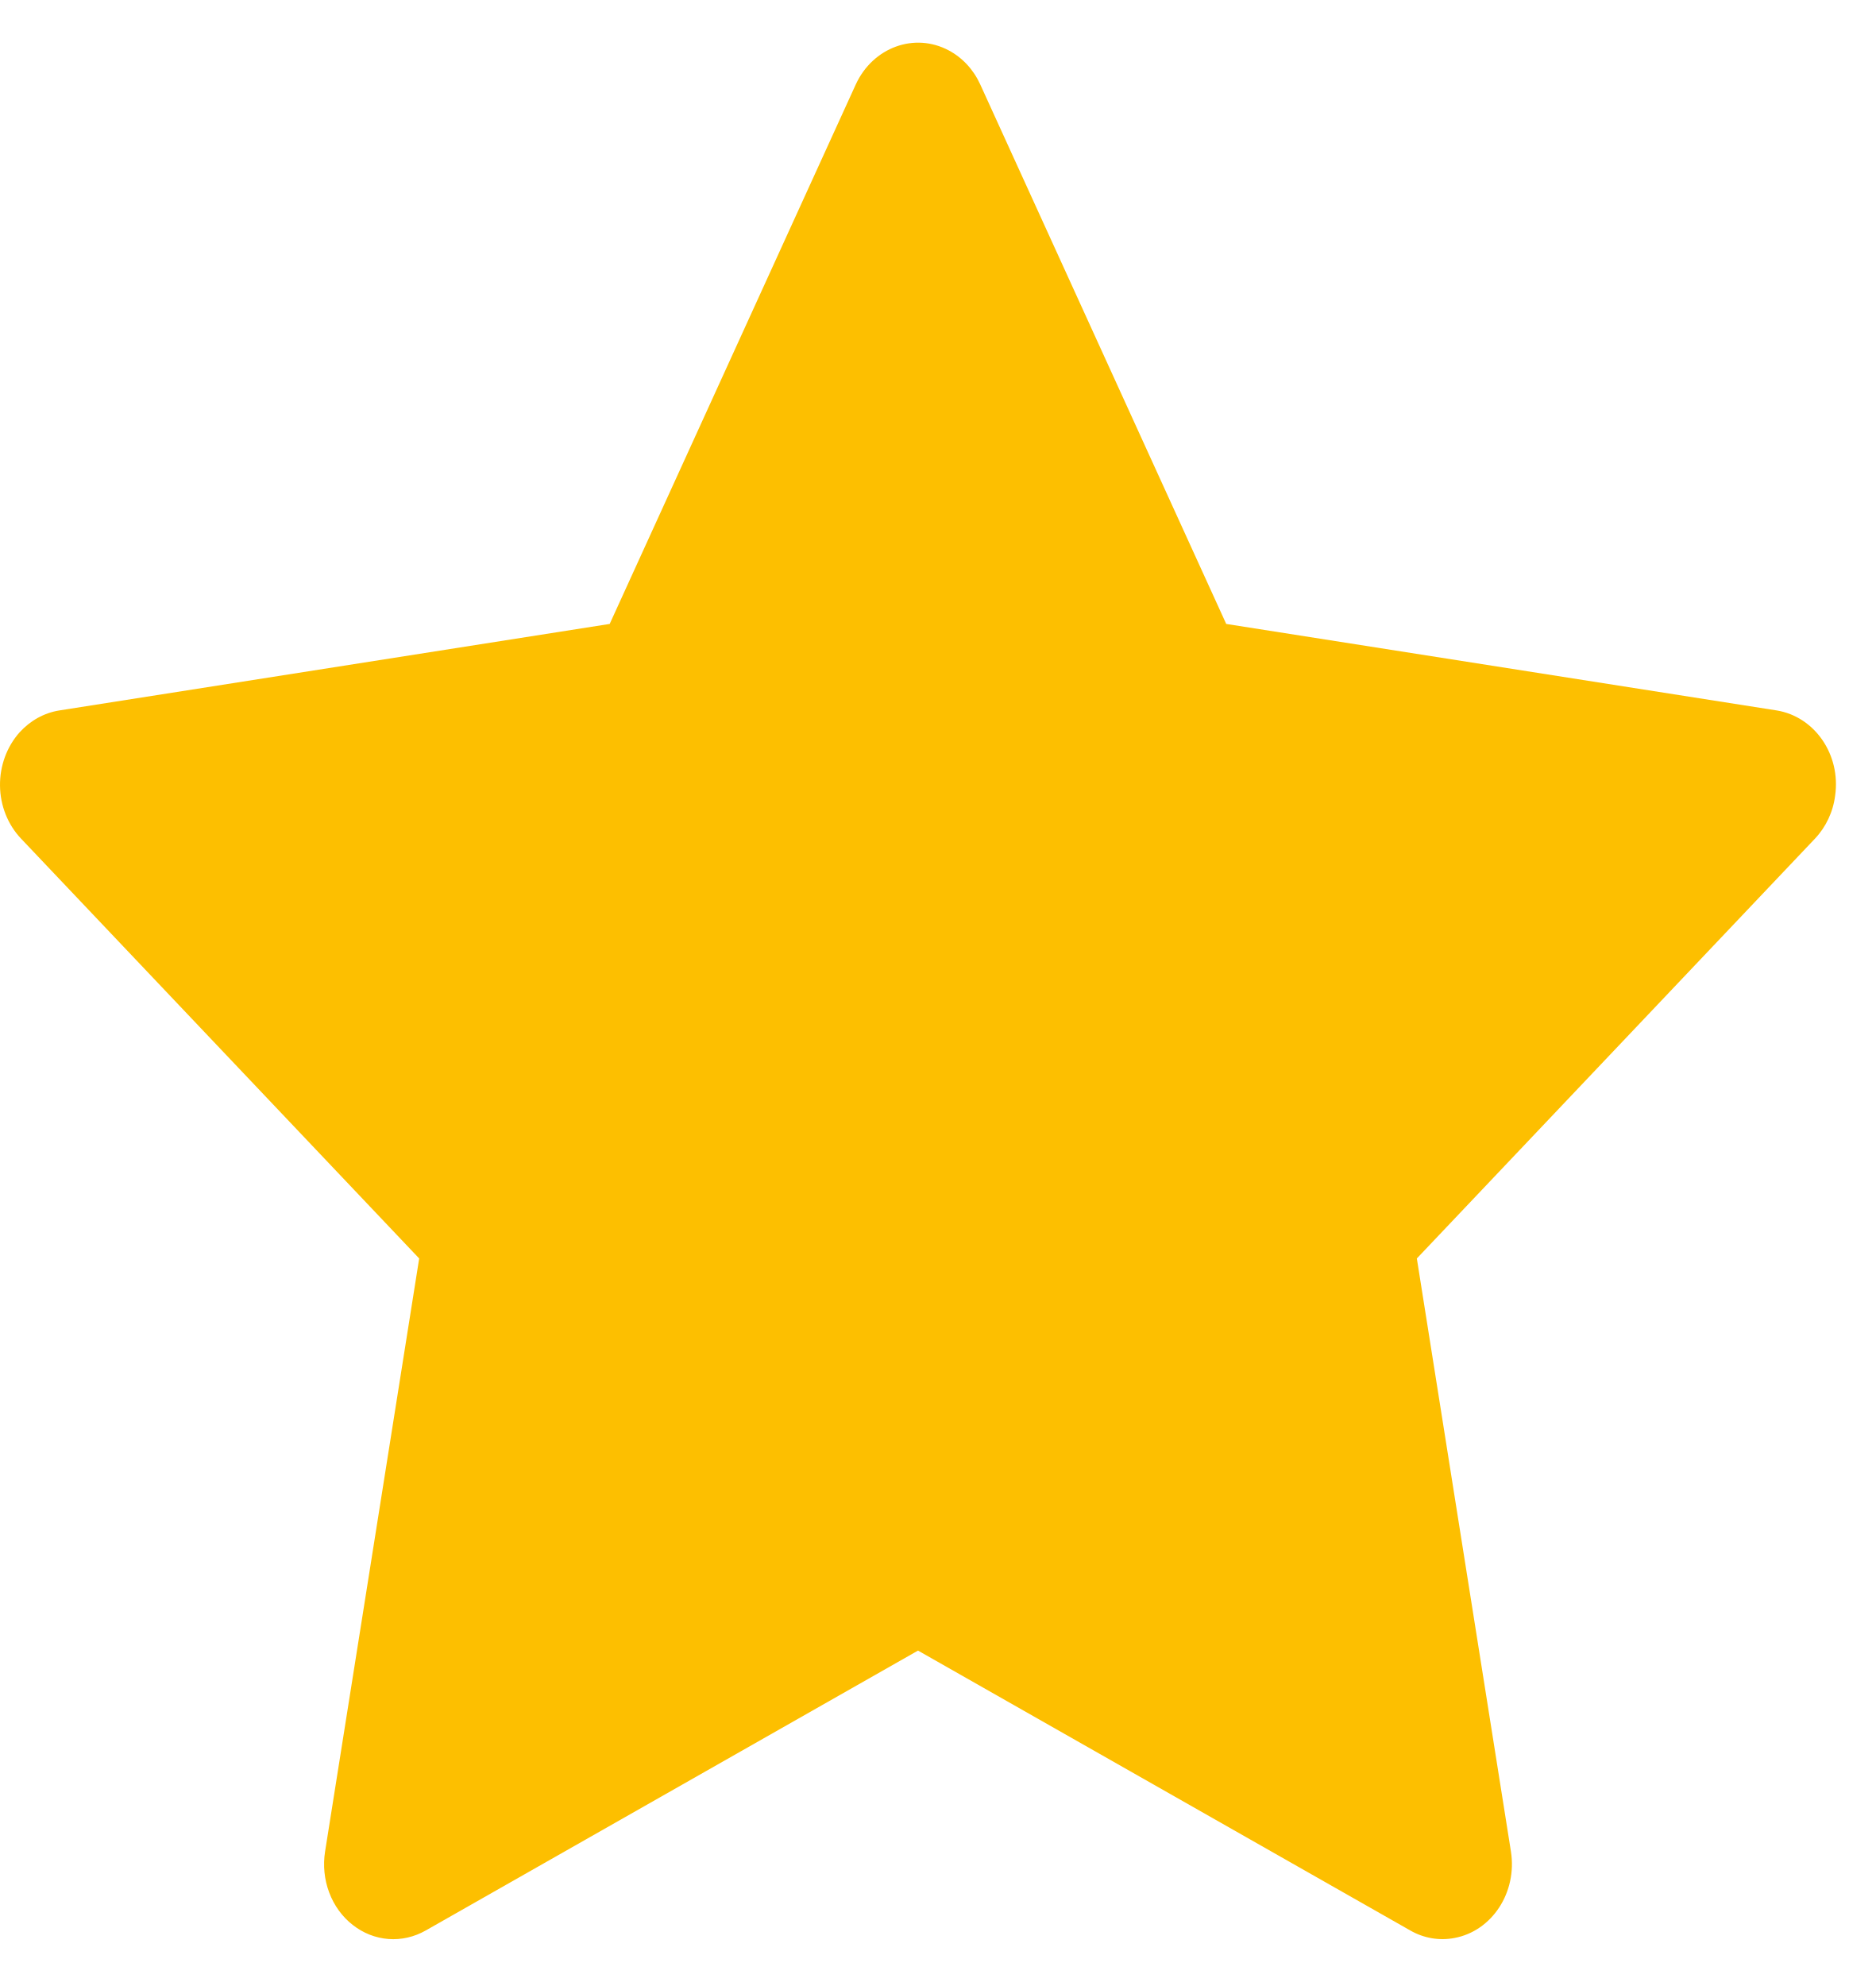
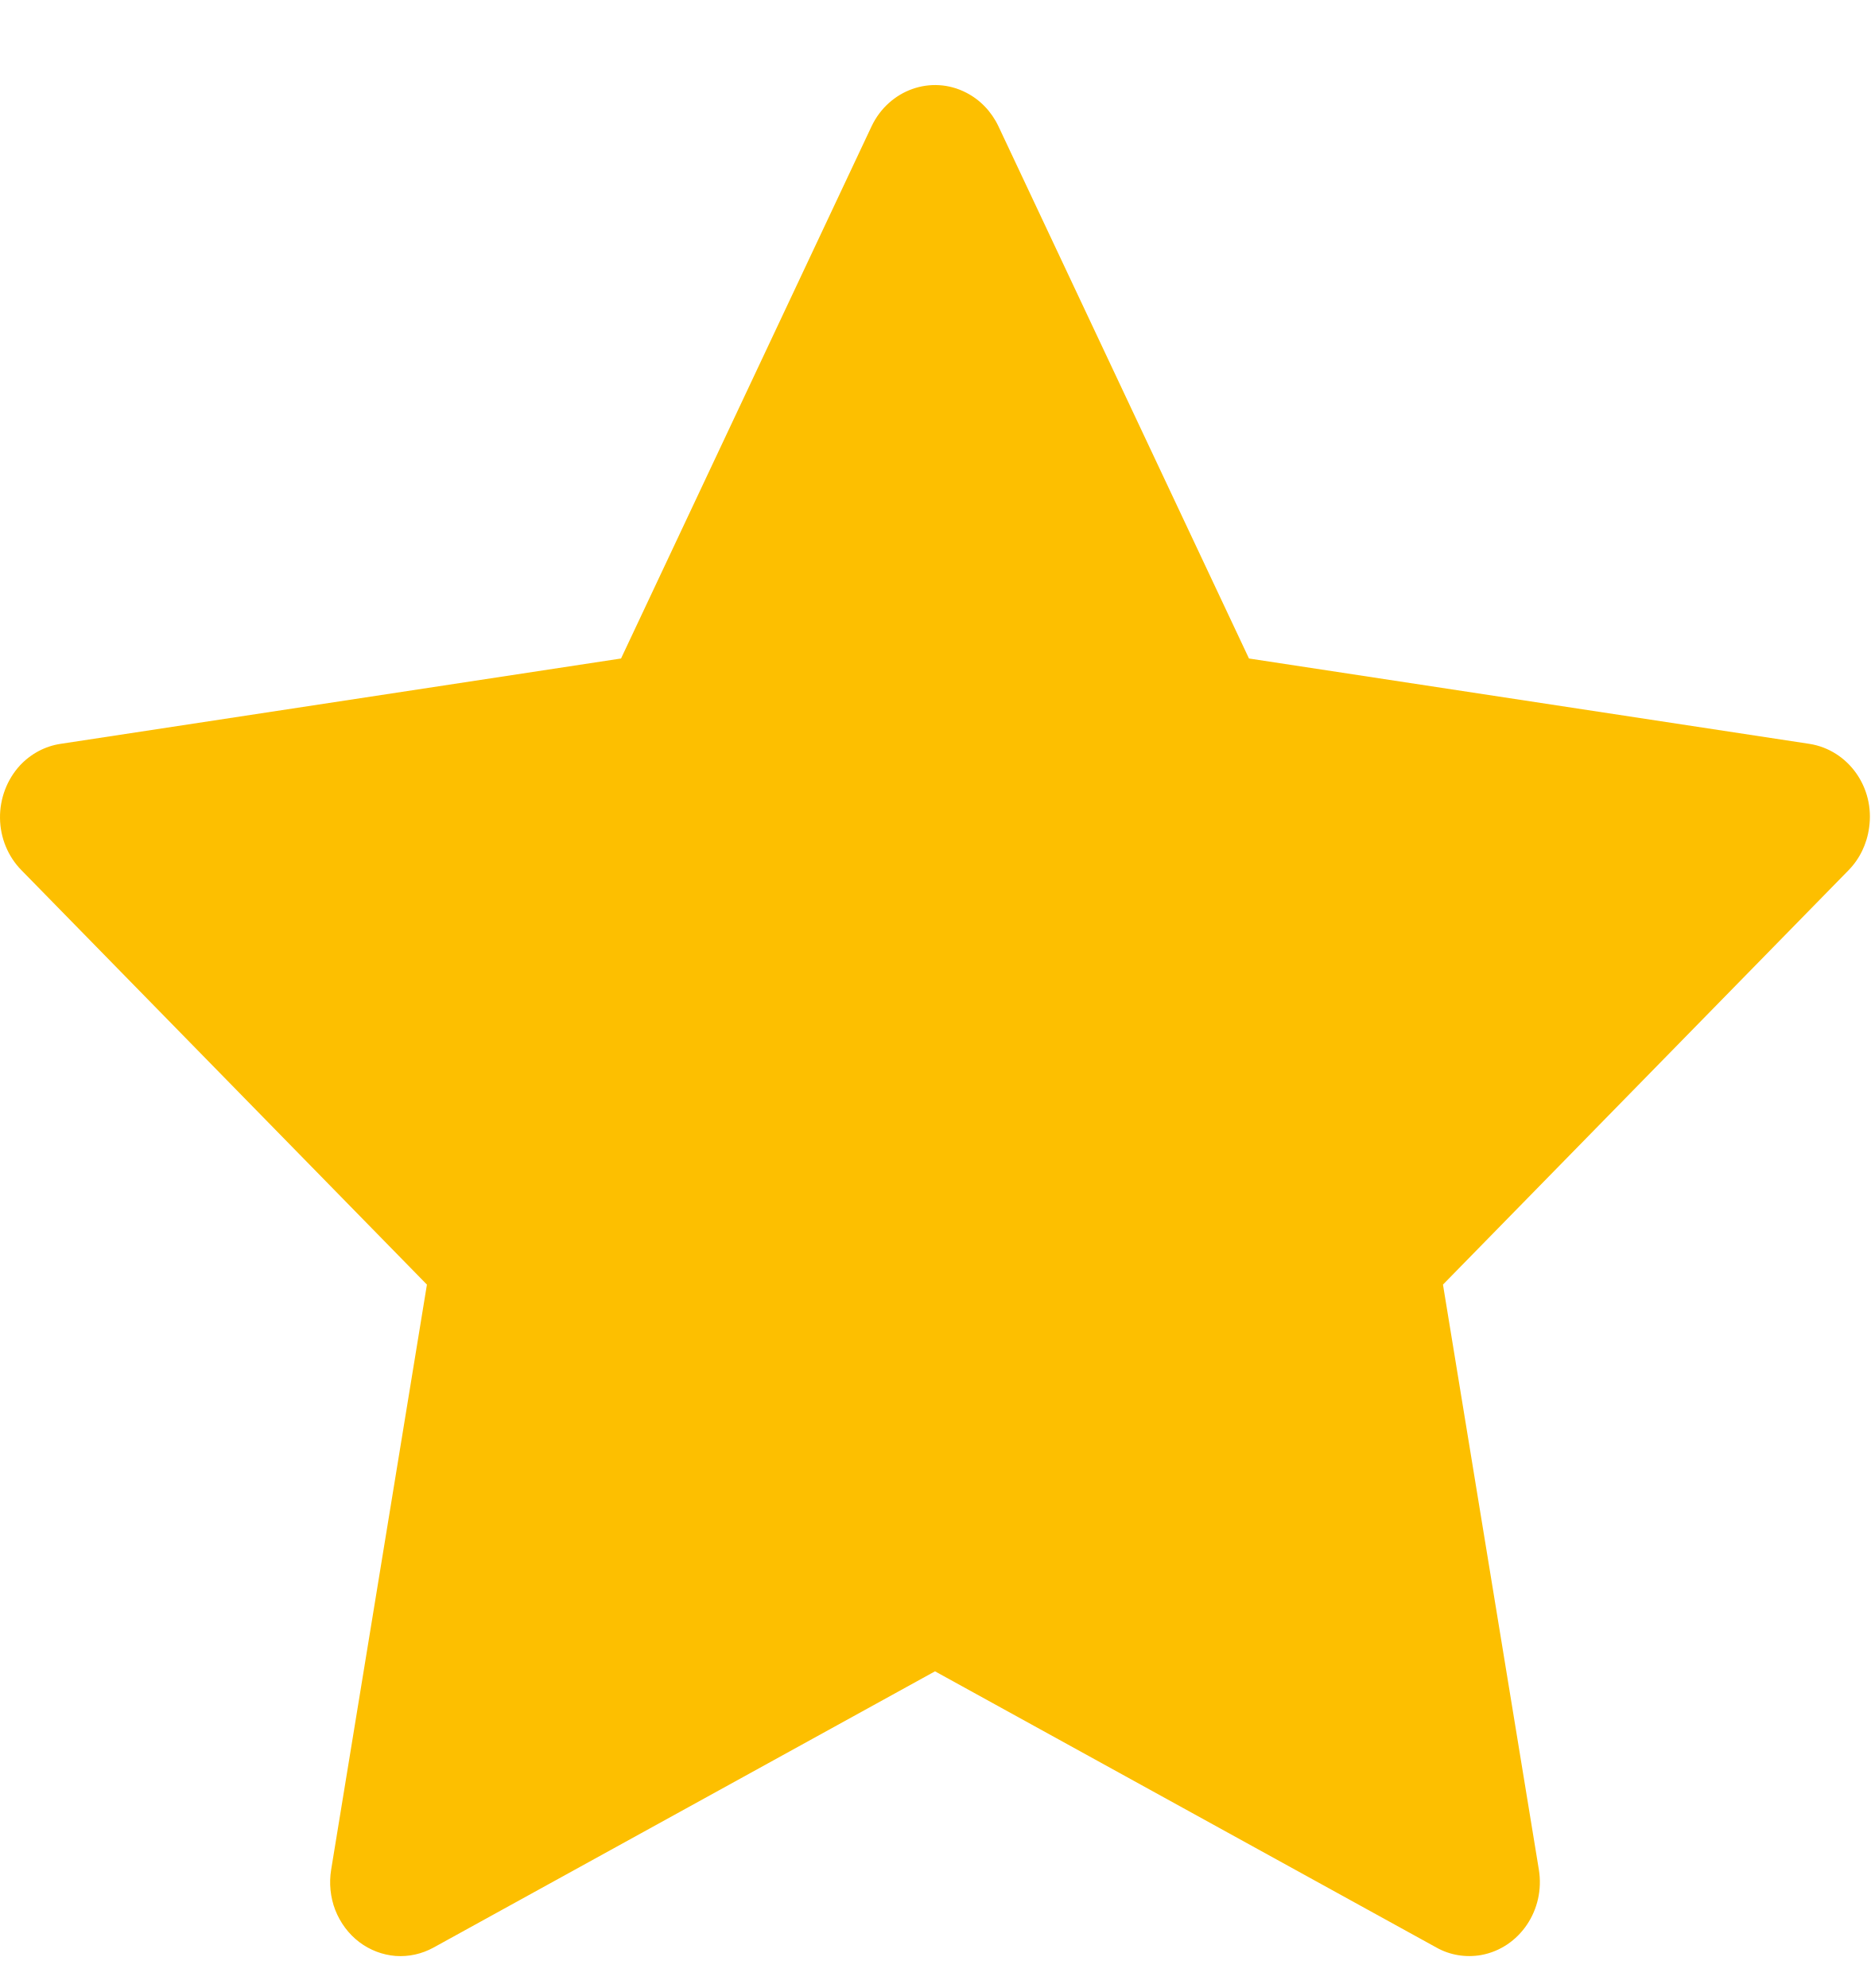
- <svg xmlns="http://www.w3.org/2000/svg" width="17" height="18" viewBox="0 0 17 18" fill="none">
-   <path d="M16.106 6.439L11.116 5.655L8.886 0.765C8.825 0.631 8.725 0.523 8.601 0.457C8.29 0.291 7.913 0.429 7.758 0.765L5.527 5.655L0.538 6.439C0.4 6.461 0.275 6.531 0.178 6.637C0.062 6.767 -0.002 6.941 5.53105e-05 7.121C0.002 7.302 0.071 7.474 0.19 7.6L3.8 11.406L2.947 16.781C2.927 16.906 2.94 17.035 2.984 17.152C3.028 17.27 3.102 17.372 3.197 17.446C3.292 17.521 3.404 17.565 3.521 17.574C3.638 17.583 3.755 17.556 3.859 17.497L8.322 14.96L12.785 17.497C12.907 17.567 13.048 17.591 13.184 17.565C13.526 17.502 13.755 17.151 13.697 16.781L12.844 11.406L16.454 7.6C16.552 7.496 16.617 7.36 16.636 7.211C16.689 6.839 16.45 6.495 16.106 6.439Z" fill="#FDBF00" />
+ <svg xmlns="http://www.w3.org/2000/svg" width="16" height="17" viewBox="0 0 16 17" fill="none">
+   <path d="M15.474 6.361L10.681 5.631L8.538 1.079C8.479 0.955 8.383 0.854 8.264 0.793C7.965 0.638 7.603 0.767 7.454 1.079L5.311 5.631L0.517 6.361C0.385 6.381 0.264 6.446 0.171 6.545C0.06 6.666 -0.002 6.828 5.31422e-05 6.996C0.002 7.164 0.068 7.324 0.183 7.441L3.651 10.985L2.832 15.988C2.813 16.104 2.825 16.224 2.867 16.333C2.91 16.442 2.98 16.537 3.072 16.607C3.163 16.676 3.271 16.717 3.383 16.726C3.496 16.734 3.608 16.709 3.708 16.654L7.996 14.292L12.284 16.654C12.401 16.72 12.537 16.741 12.667 16.718C12.995 16.658 13.216 16.332 13.16 15.988L12.34 10.985L15.809 7.441C15.903 7.345 15.965 7.218 15.984 7.079C16.035 6.733 15.805 6.413 15.474 6.361Z" fill="#FDBF00" />
</svg>
